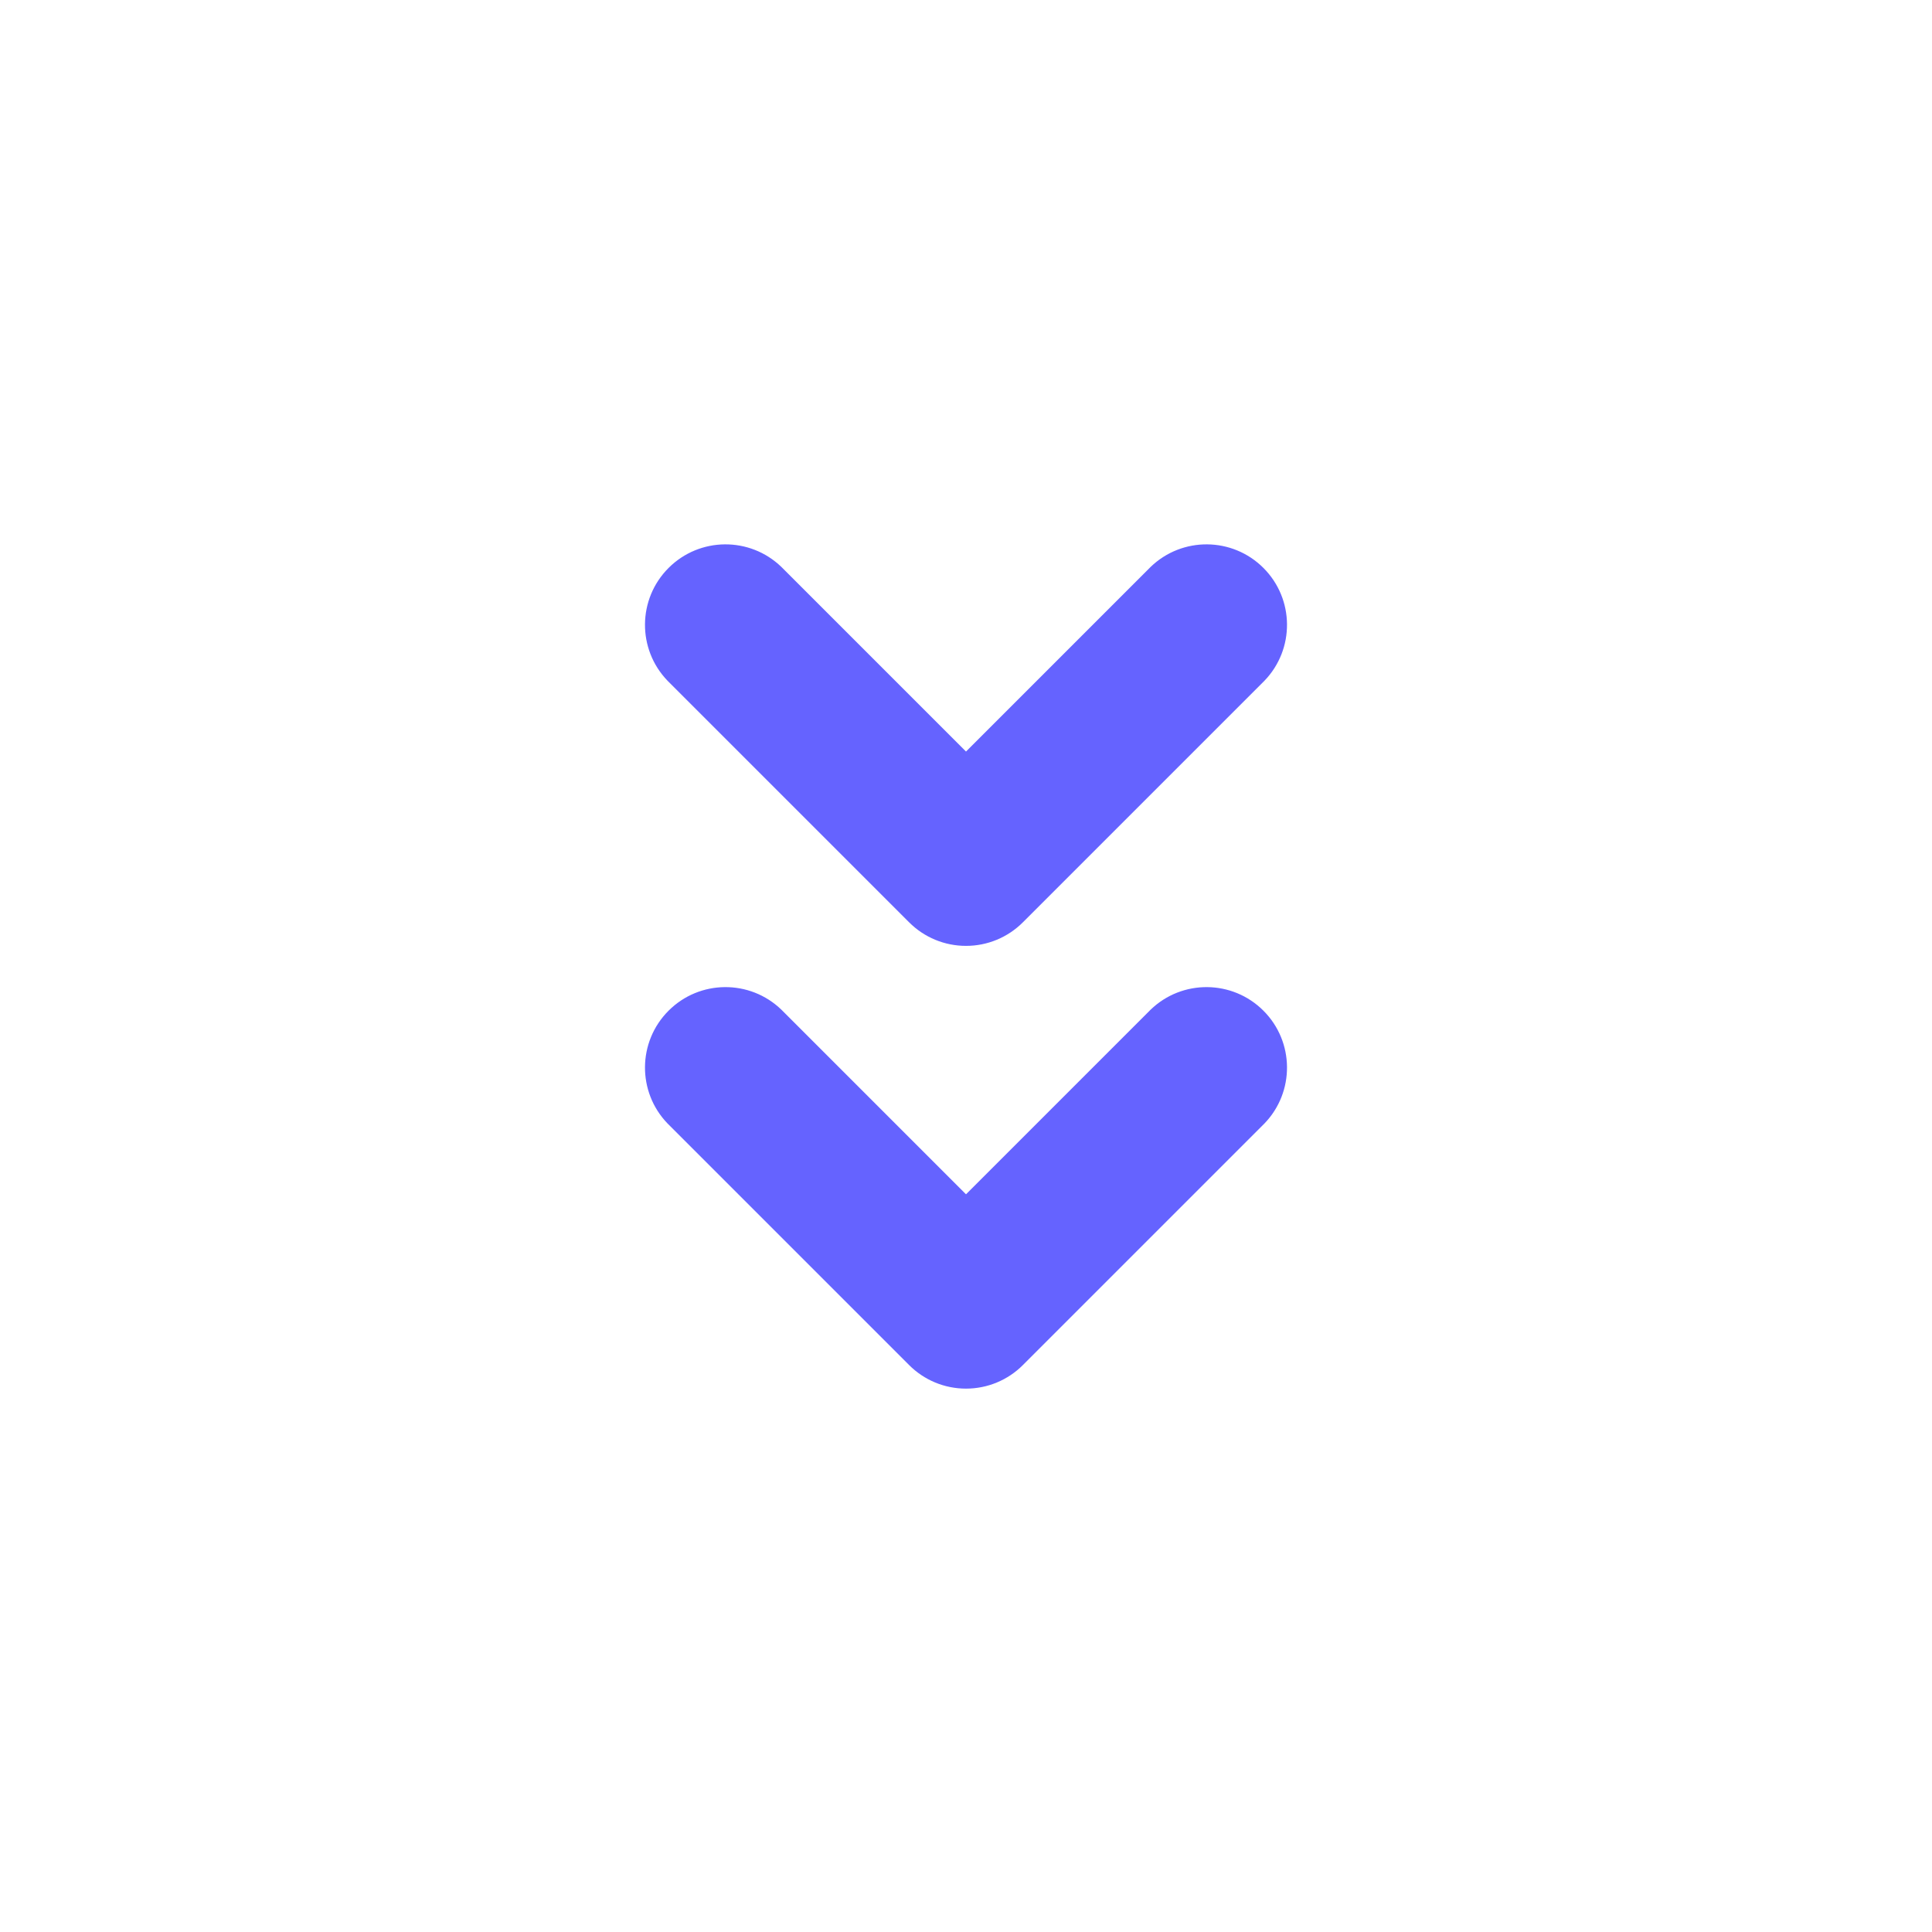
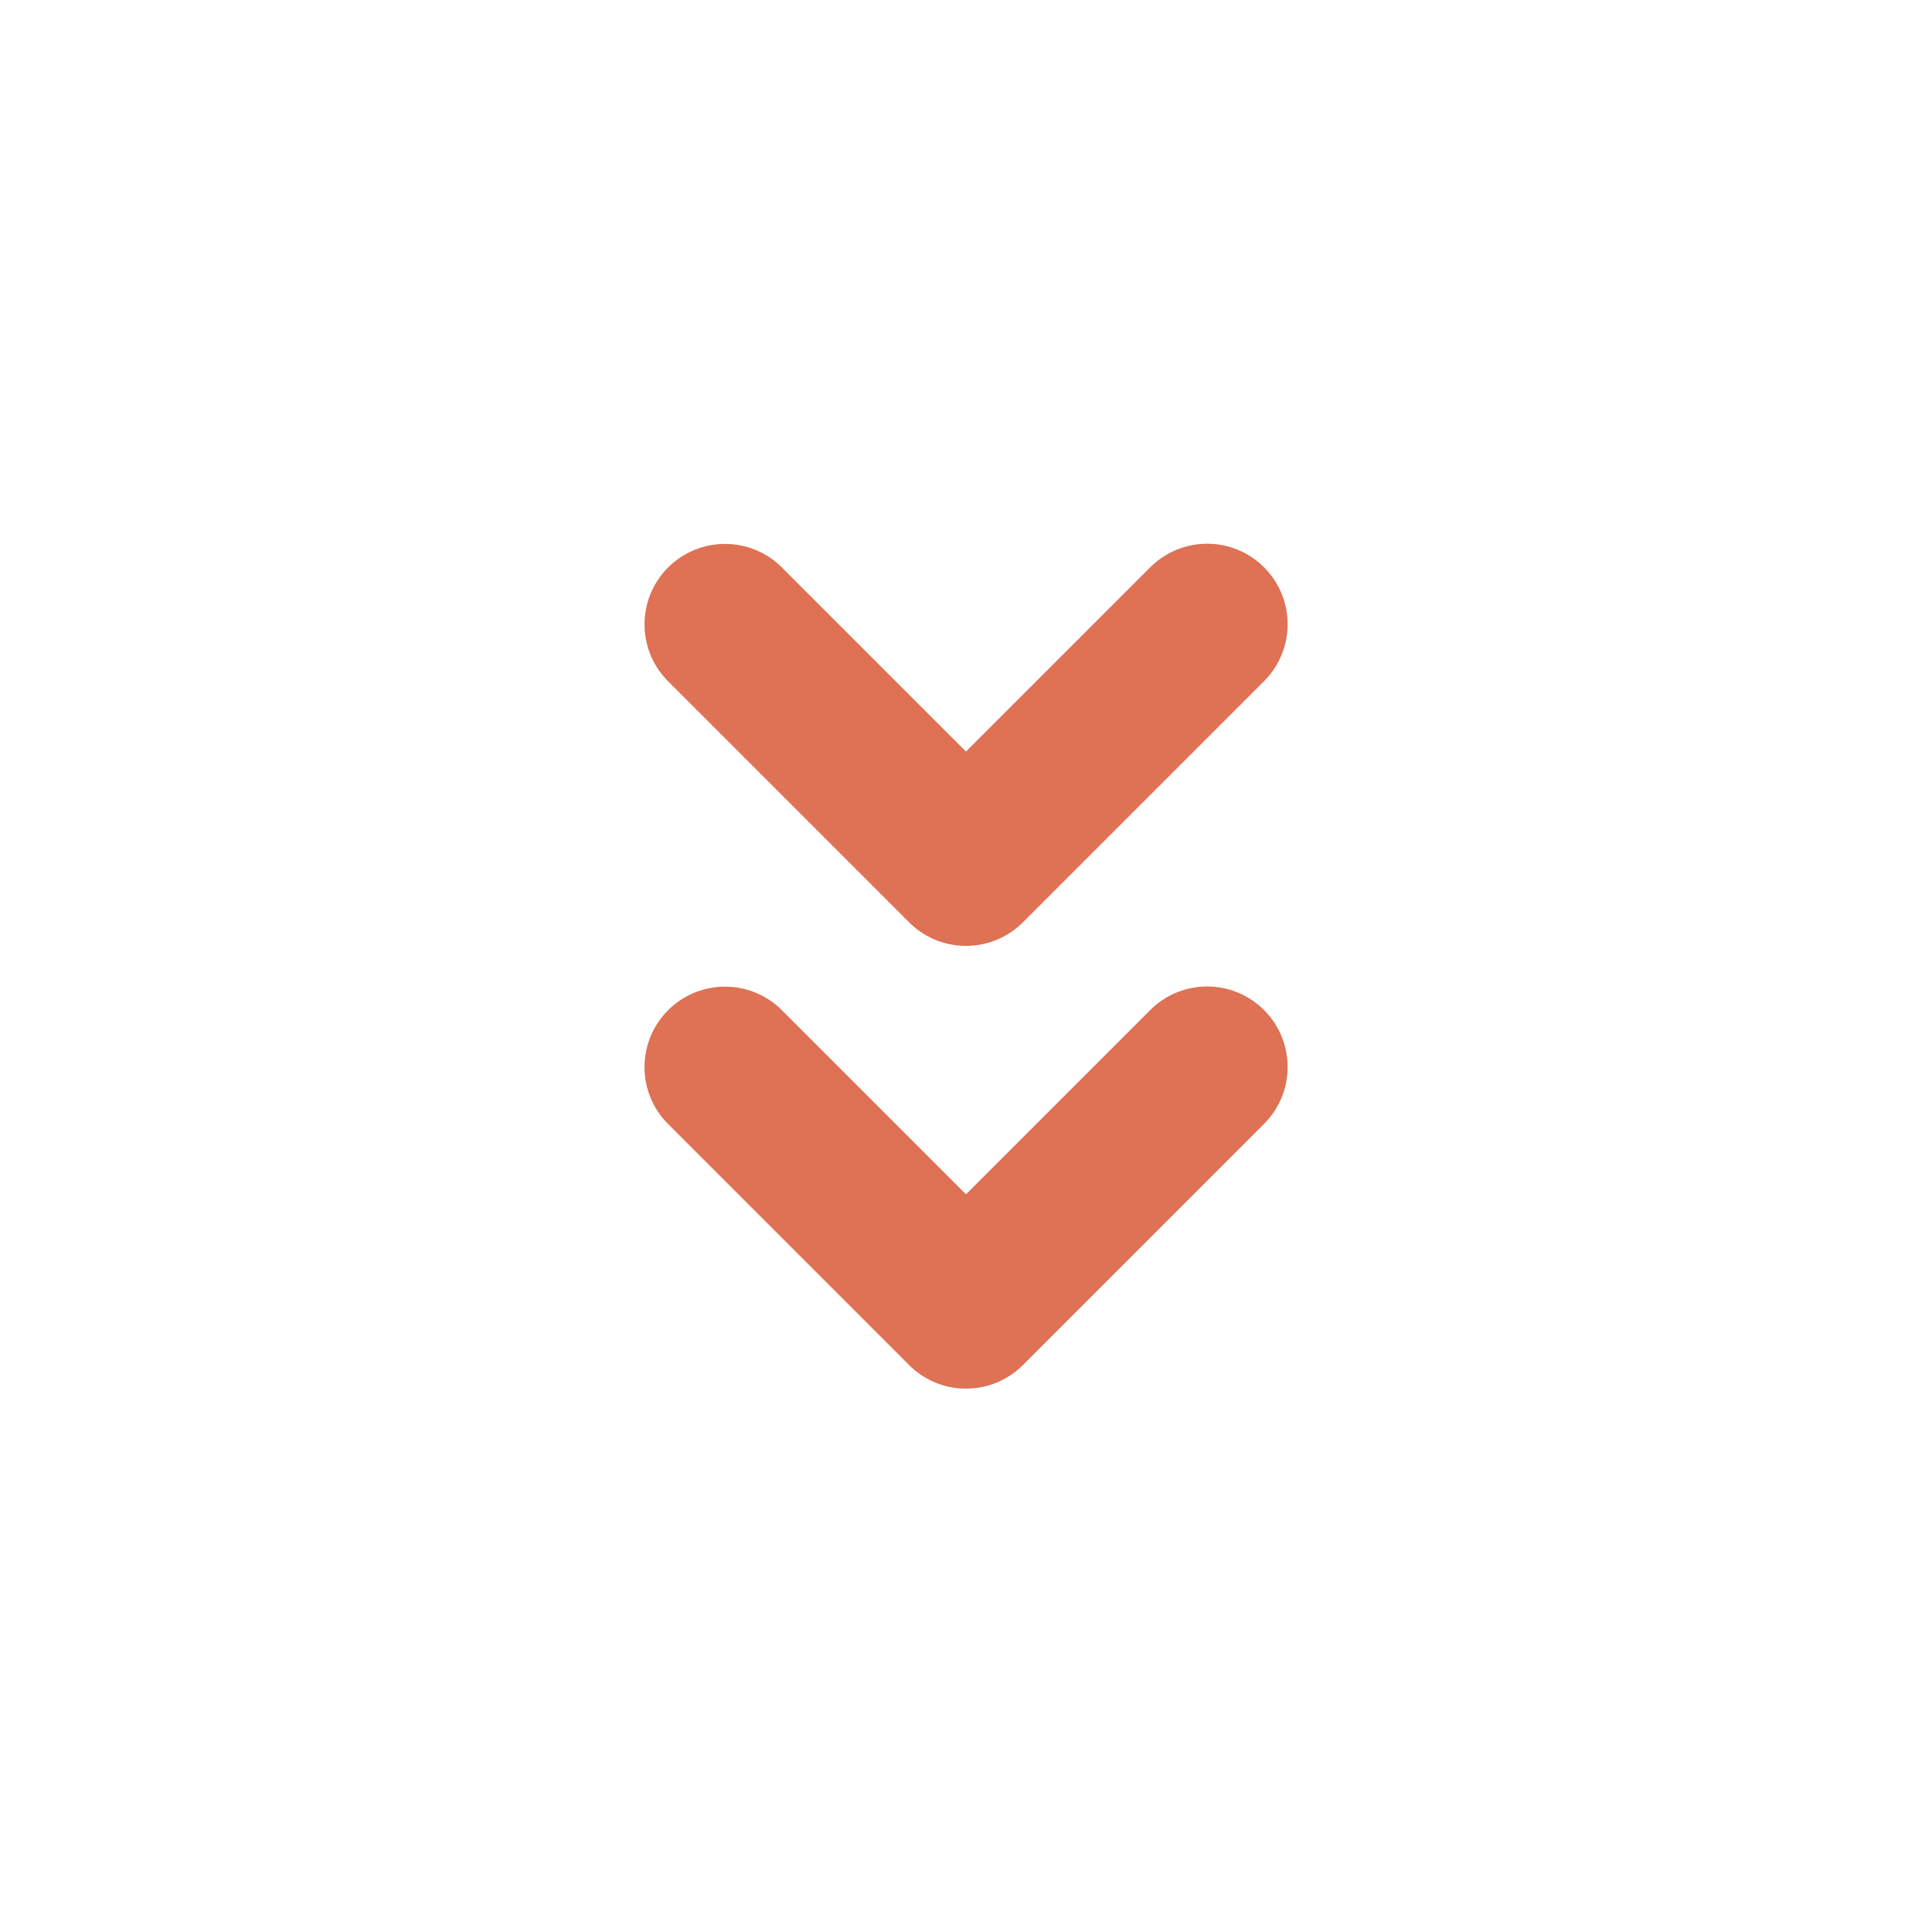
- <svg xmlns="http://www.w3.org/2000/svg" viewBox="0 0 24 24">
-   <path fill="#6563ff" d="M12 11.75a.997.997 0 0 1-.707-.293l-3-3A1.0 1 0 0 1 9.707 7.043L12 9.336l2.293-2.293A1.0 1 0 0 1 15.707 8.457l-3 3A.997.997 0 0 1 12 11.75zM12 17.25a.997.997 0 0 1-.707-.293l-3-3A1.0 1 0 0 1 9.707 12.543L12 14.836l2.293-2.293A1.0 1 0 0 1 15.707 13.957l-3 3A.997.997 0 0 1 12 17.25z" />
+ <svg xmlns="http://www.w3.org/2000/svg" version="1.1" id="Layer_1" x="0px" y="0px" width="500px" height="500px" viewBox="0 0 500 500" enable-background="new 0 0 500 500" xml:space="preserve">
+   <path fill="#DF7154" d="M250,244.792c-5.526,0.006-10.827-2.19-14.729-6.104l-62.5-62.5c-8.061-8.208-7.94-21.397,0.268-29.458  c8.104-7.957,21.088-7.957,29.19,0L250,194.499l47.771-47.771c8.187-8.083,21.376-8,29.459,0.188  c8.011,8.113,8.01,21.159-0.001,29.272l-62.5,62.5C260.827,242.601,255.527,244.798,250,244.792z M250,359.375  c-5.526,0.006-10.827-2.19-14.729-6.104l-62.5-62.5c-8.061-8.209-7.941-21.398,0.267-29.459c8.104-7.958,21.088-7.958,29.191,0  L250,309.082l47.771-47.771c8.187-8.082,21.376-7.998,29.459,0.188c8.011,8.113,8.01,21.16-0.001,29.273l-62.5,62.5  C260.827,357.185,255.527,359.381,250,359.375z" />
</svg>
